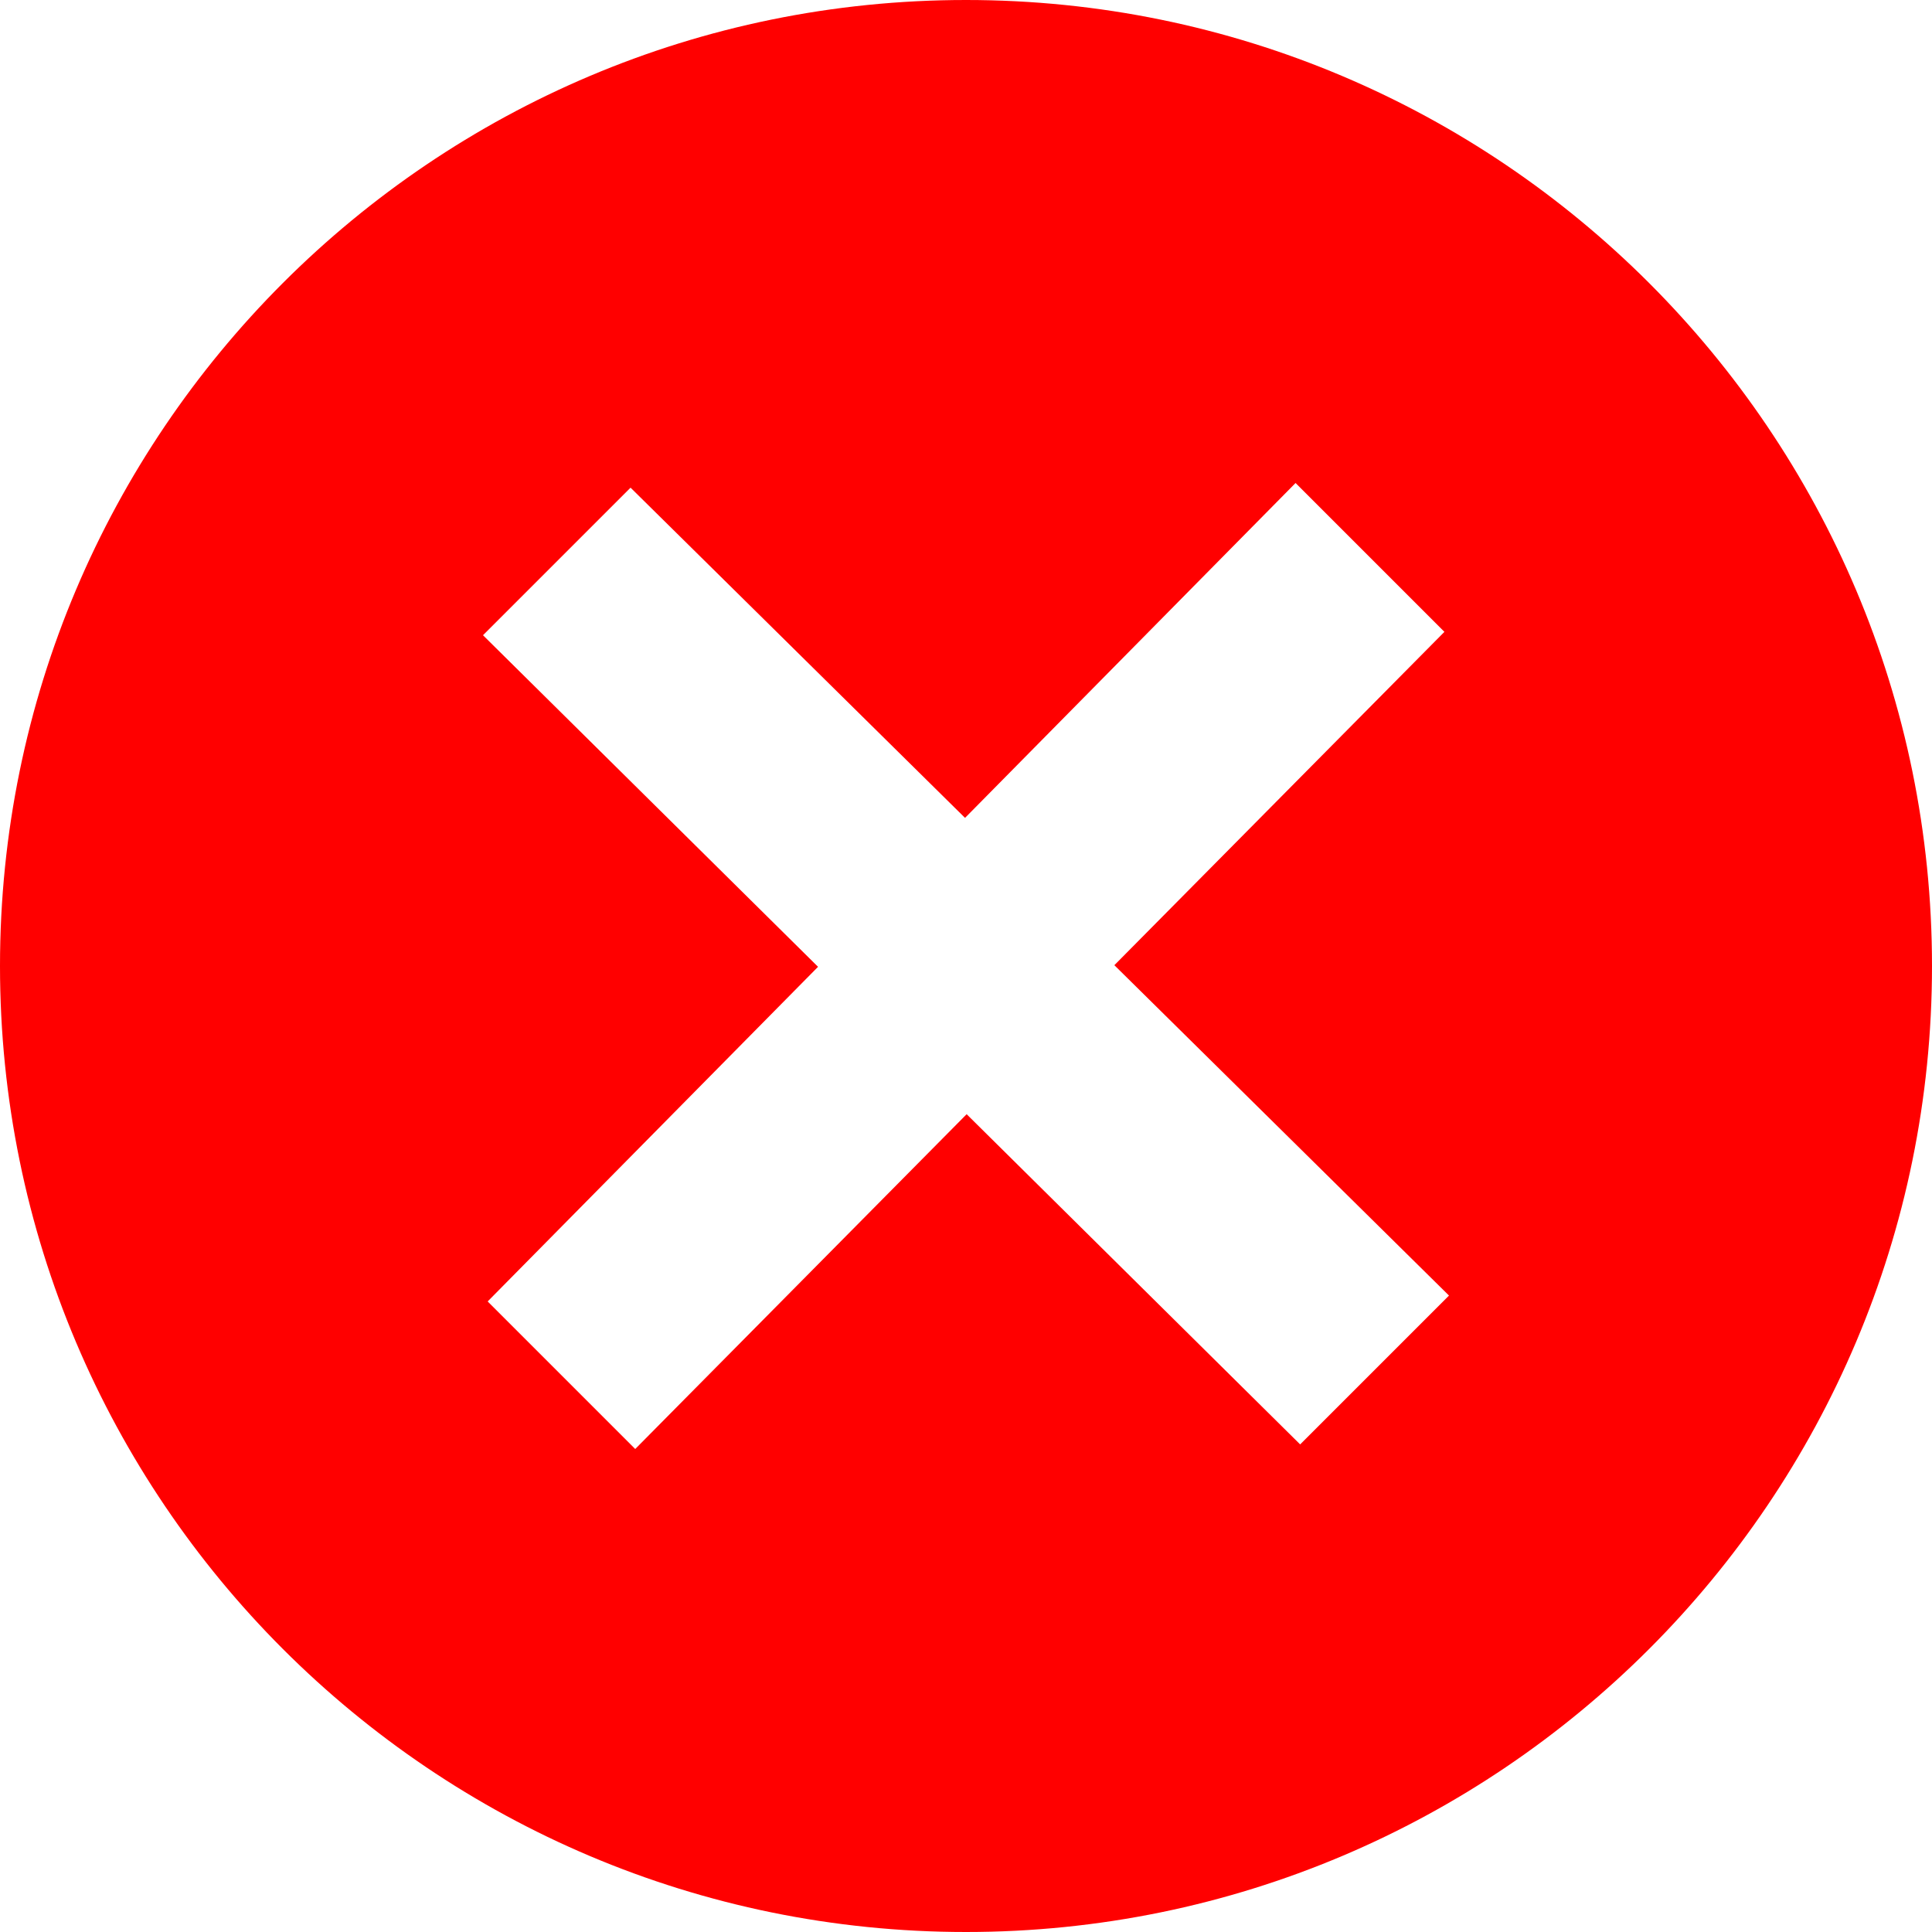
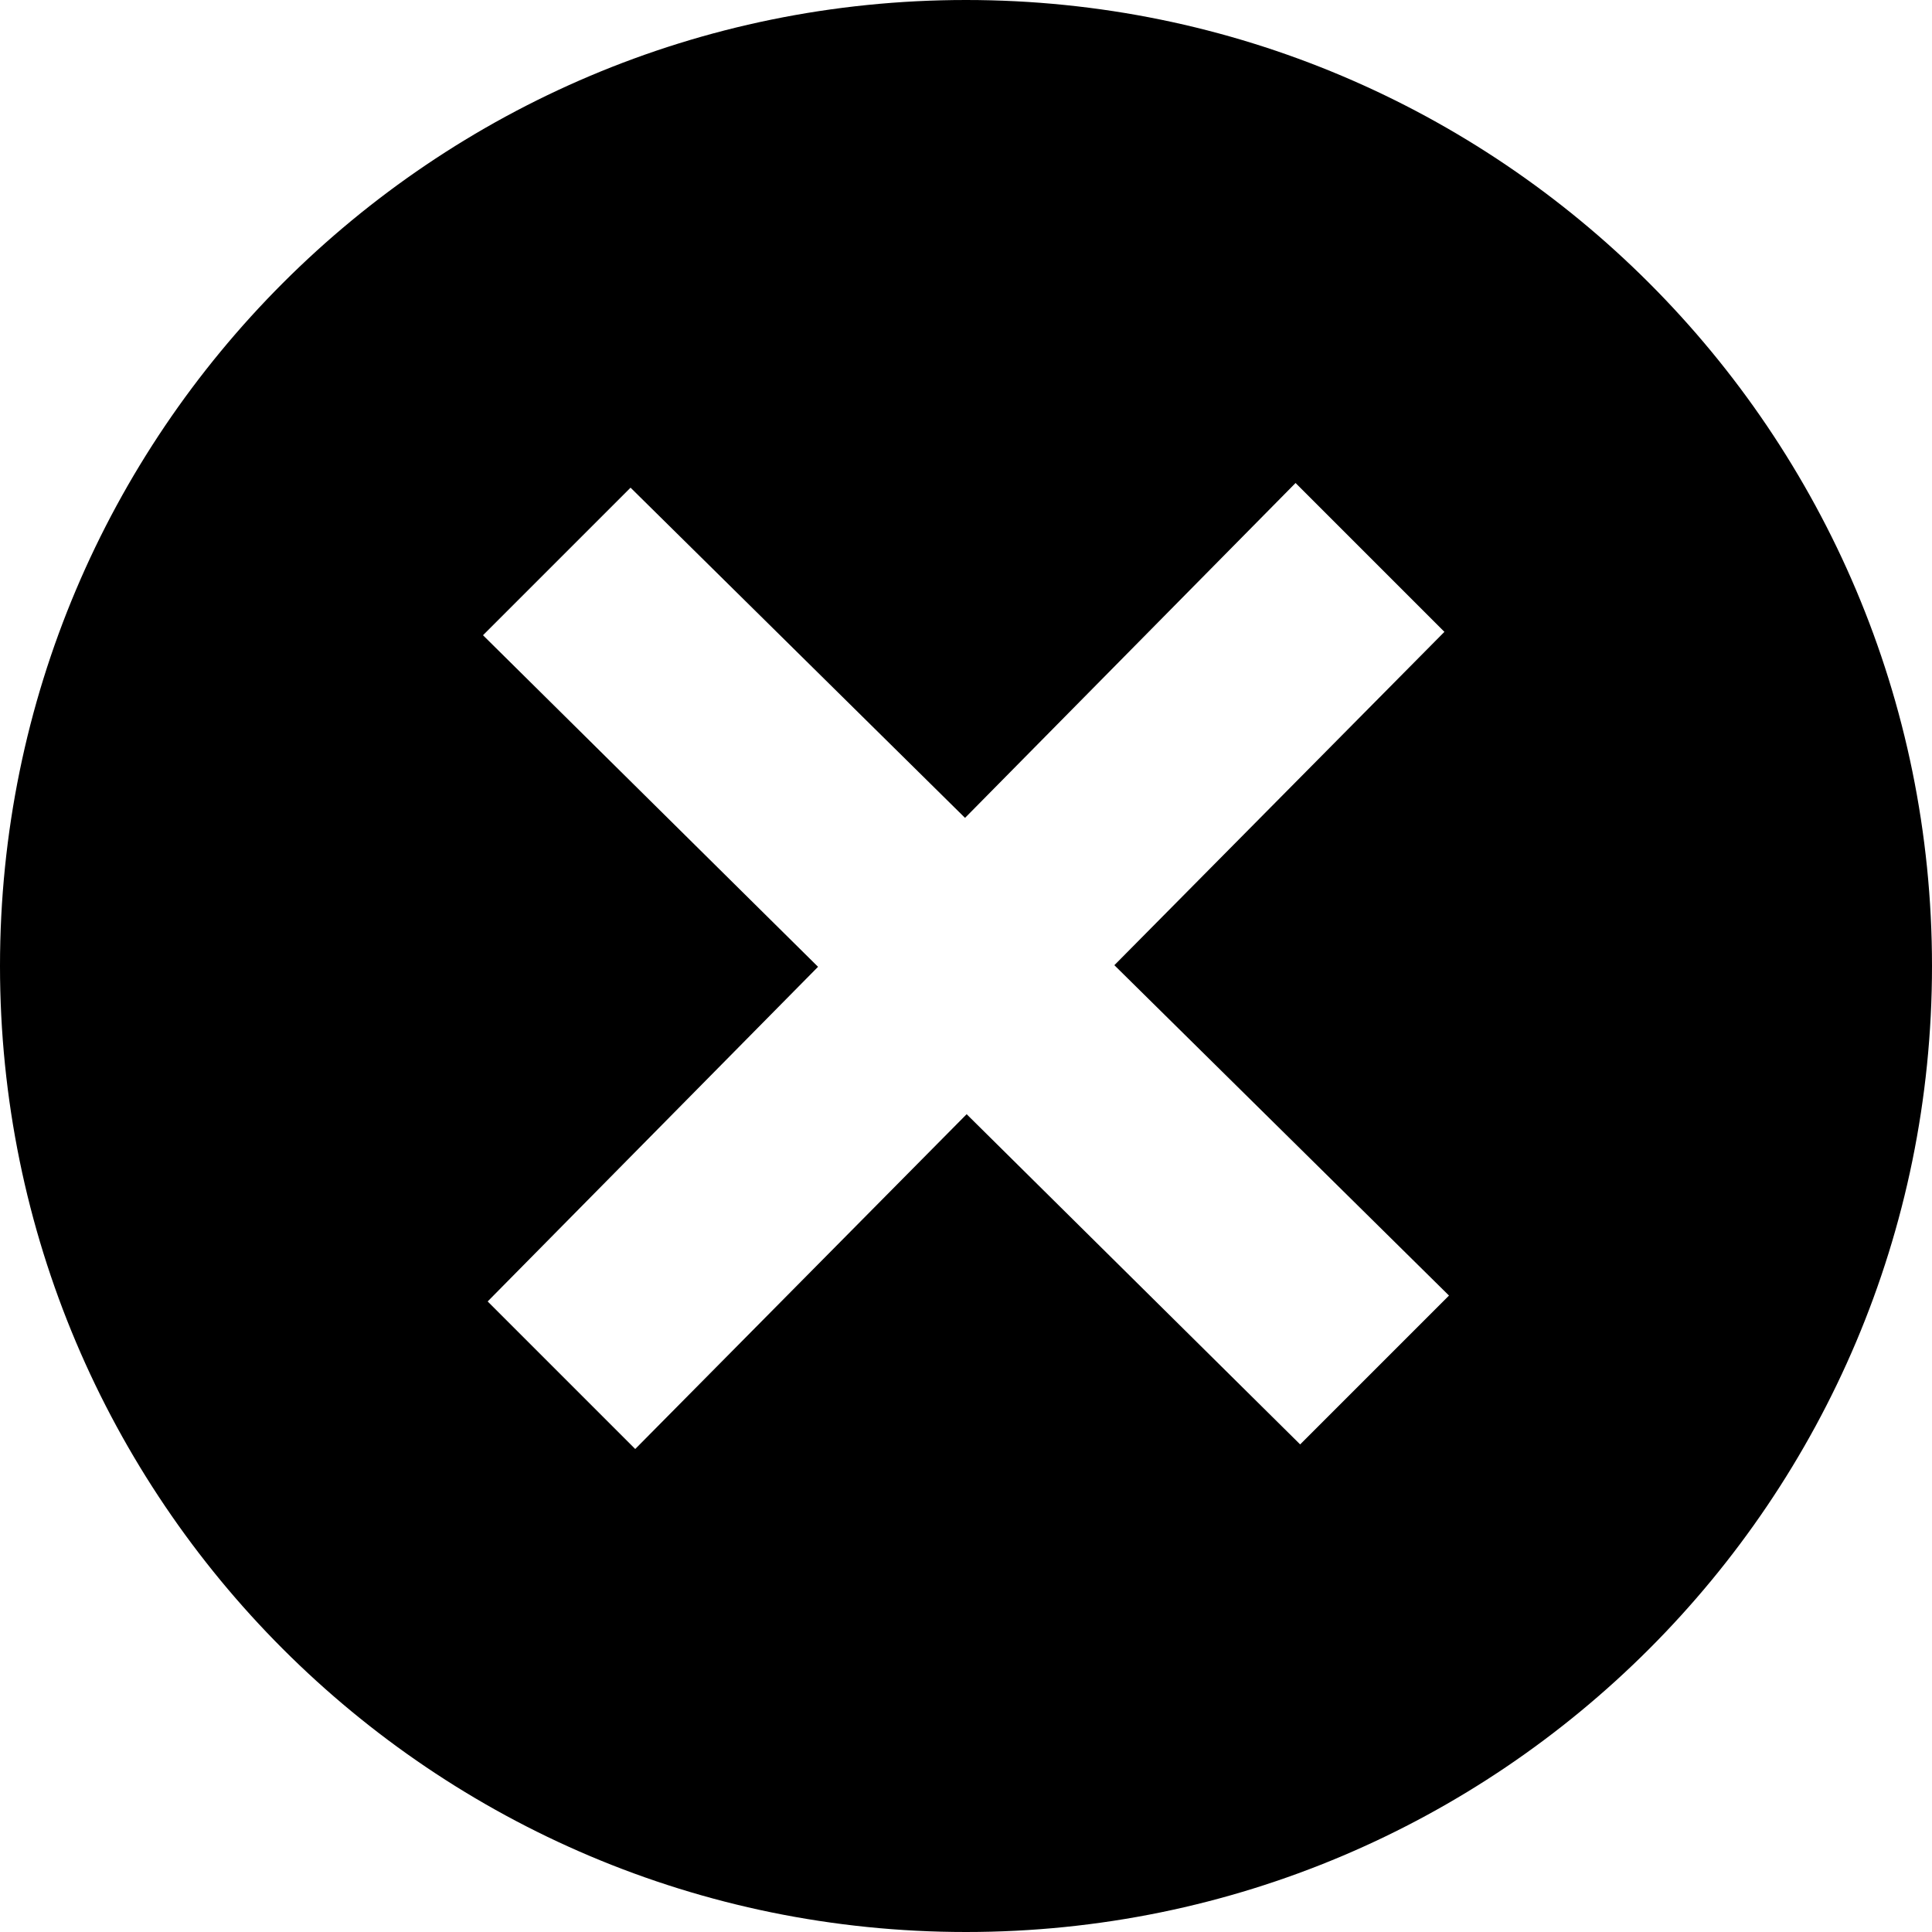
<svg xmlns="http://www.w3.org/2000/svg" width="24" height="24" viewBox="0 0 24 24">
-   <path fill="red" d="M12 0c-6.627 0-12 5.373-12 12s5.373 12 12 12 12-5.373 12-12-5.373-12-12-12zm4.151 17.943l-4.143-4.102-4.117 4.159-1.833-1.833 4.104-4.157-4.162-4.119 1.833-1.833 4.155 4.102 4.106-4.16 1.849 1.849-4.1 4.141 4.157 4.104-1.849 1.849z" />
+   <path fill="F9001D" d="M12 0c-6.627 0-12 5.373-12 12s5.373 12 12 12 12-5.373 12-12-5.373-12-12-12zm4.151 17.943l-4.143-4.102-4.117 4.159-1.833-1.833 4.104-4.157-4.162-4.119 1.833-1.833 4.155 4.102 4.106-4.16 1.849 1.849-4.1 4.141 4.157 4.104-1.849 1.849z" />
</svg>
